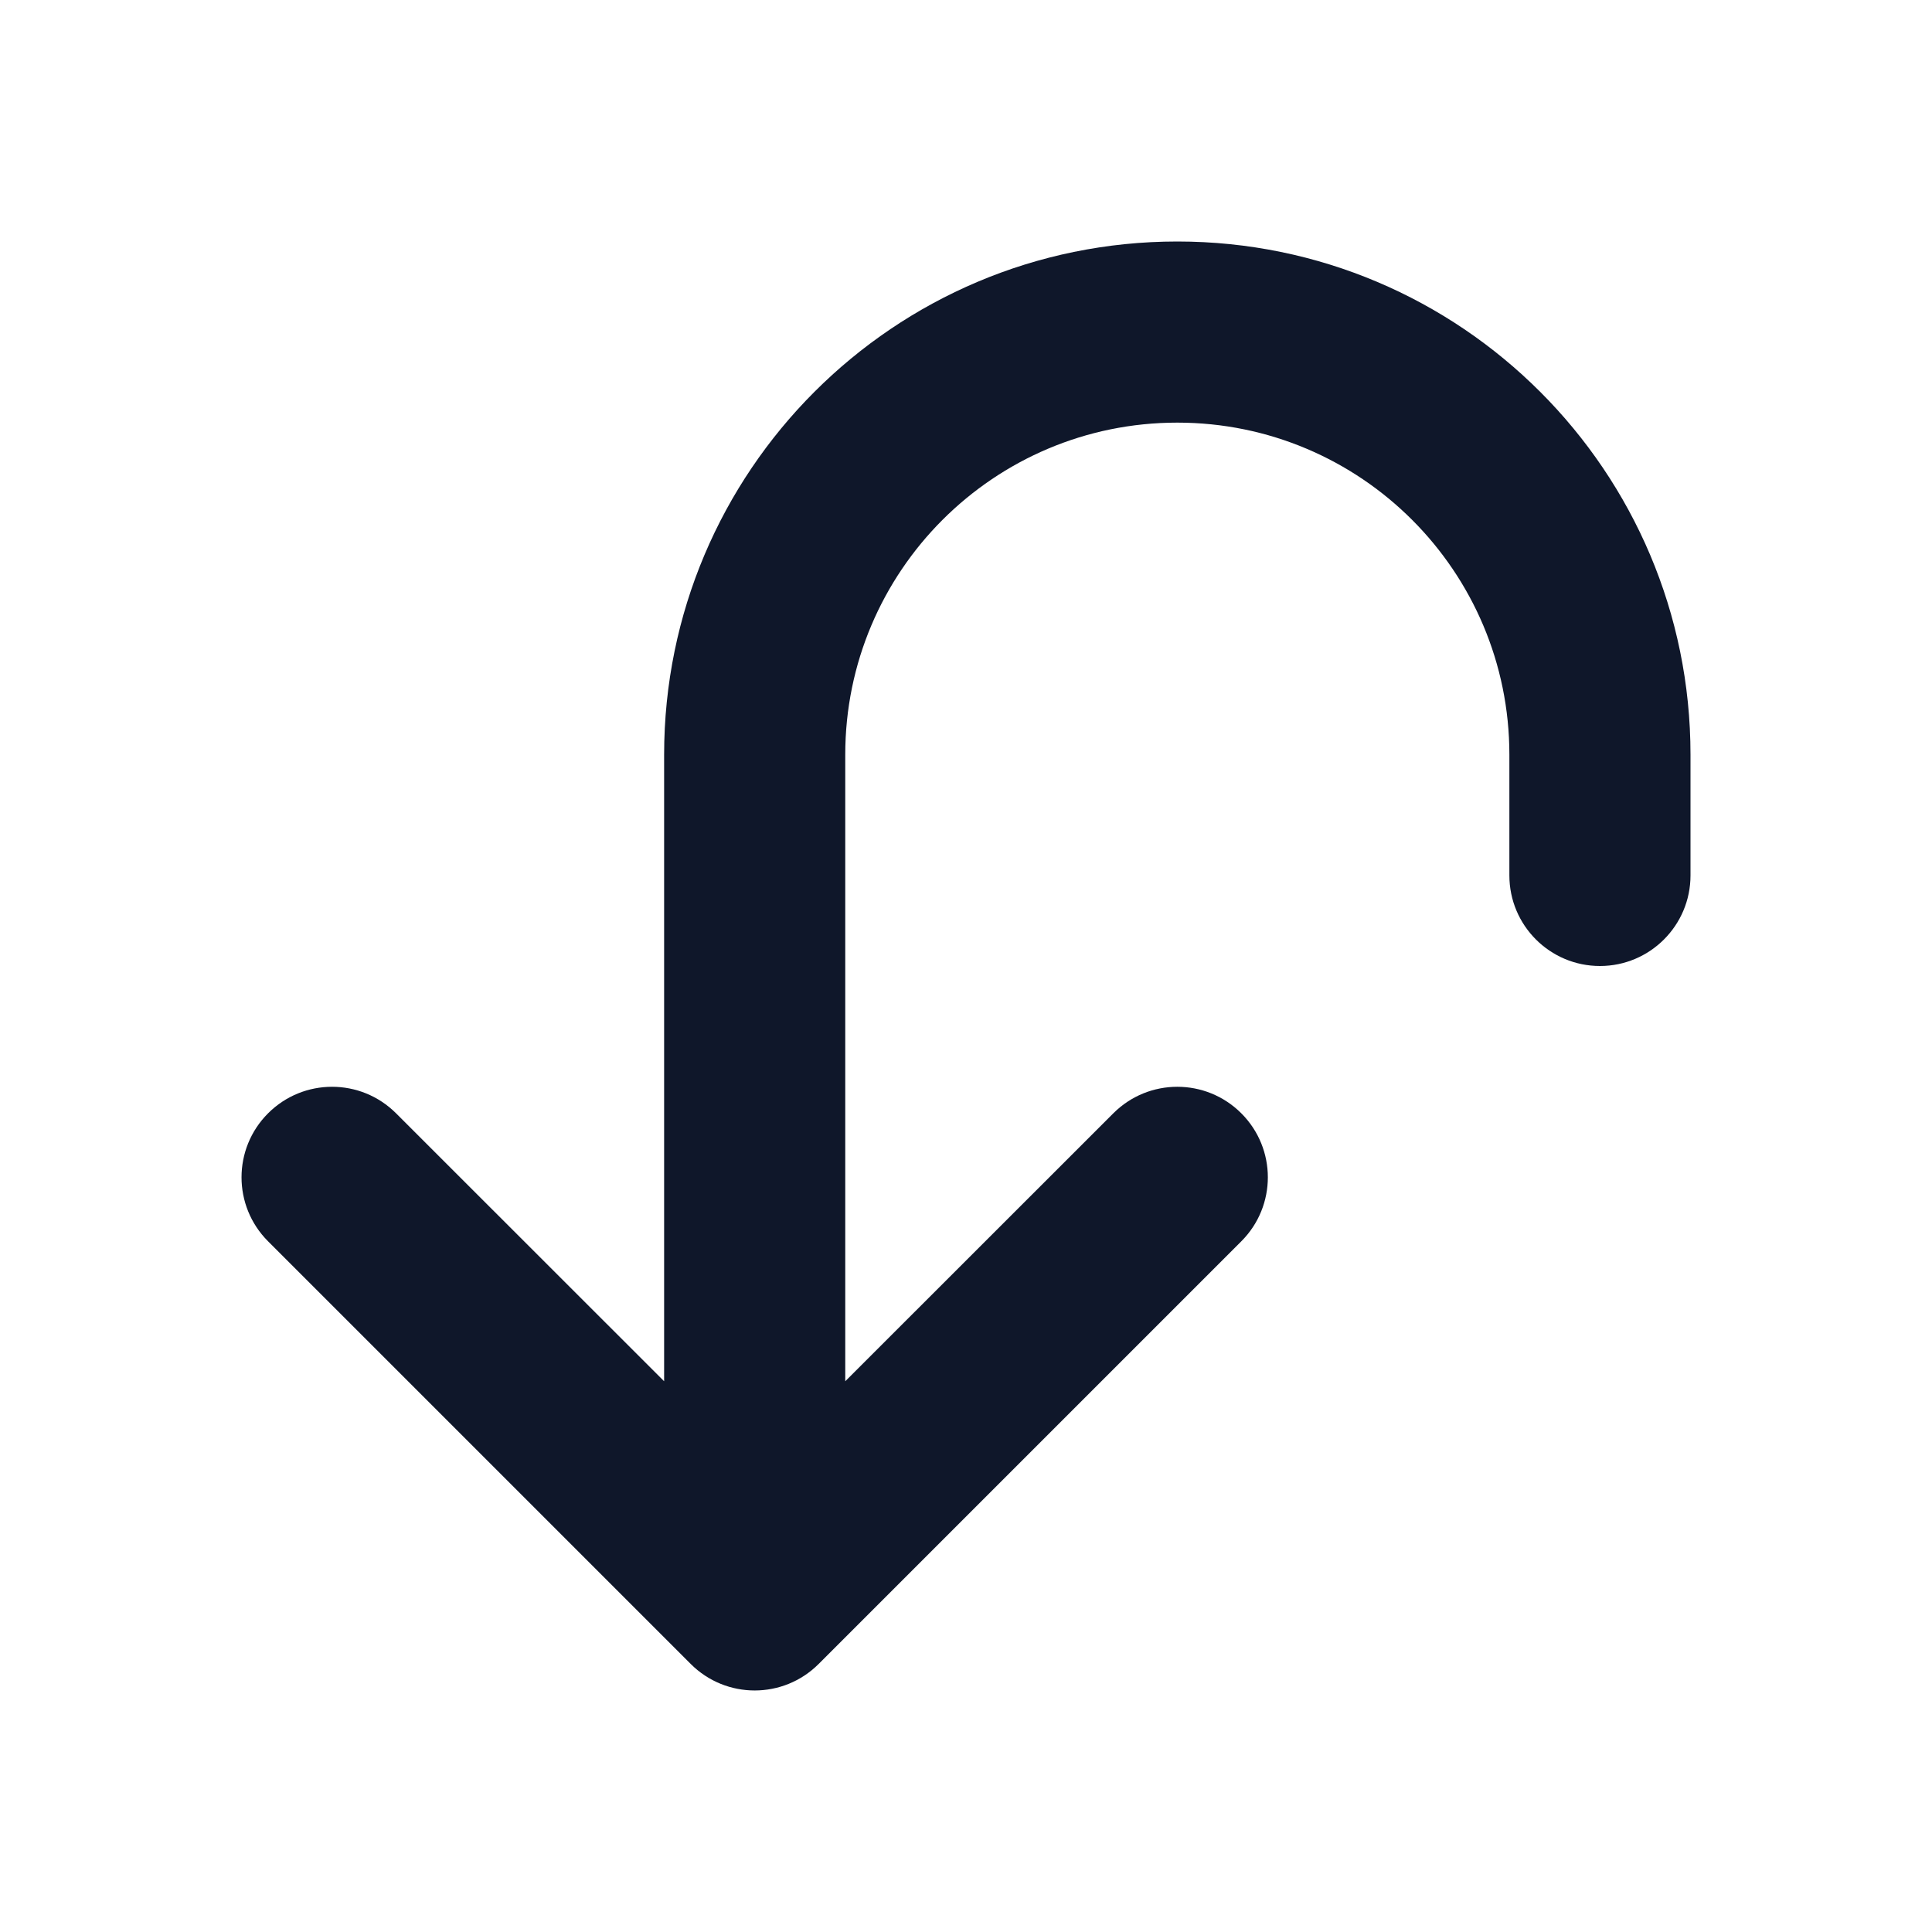
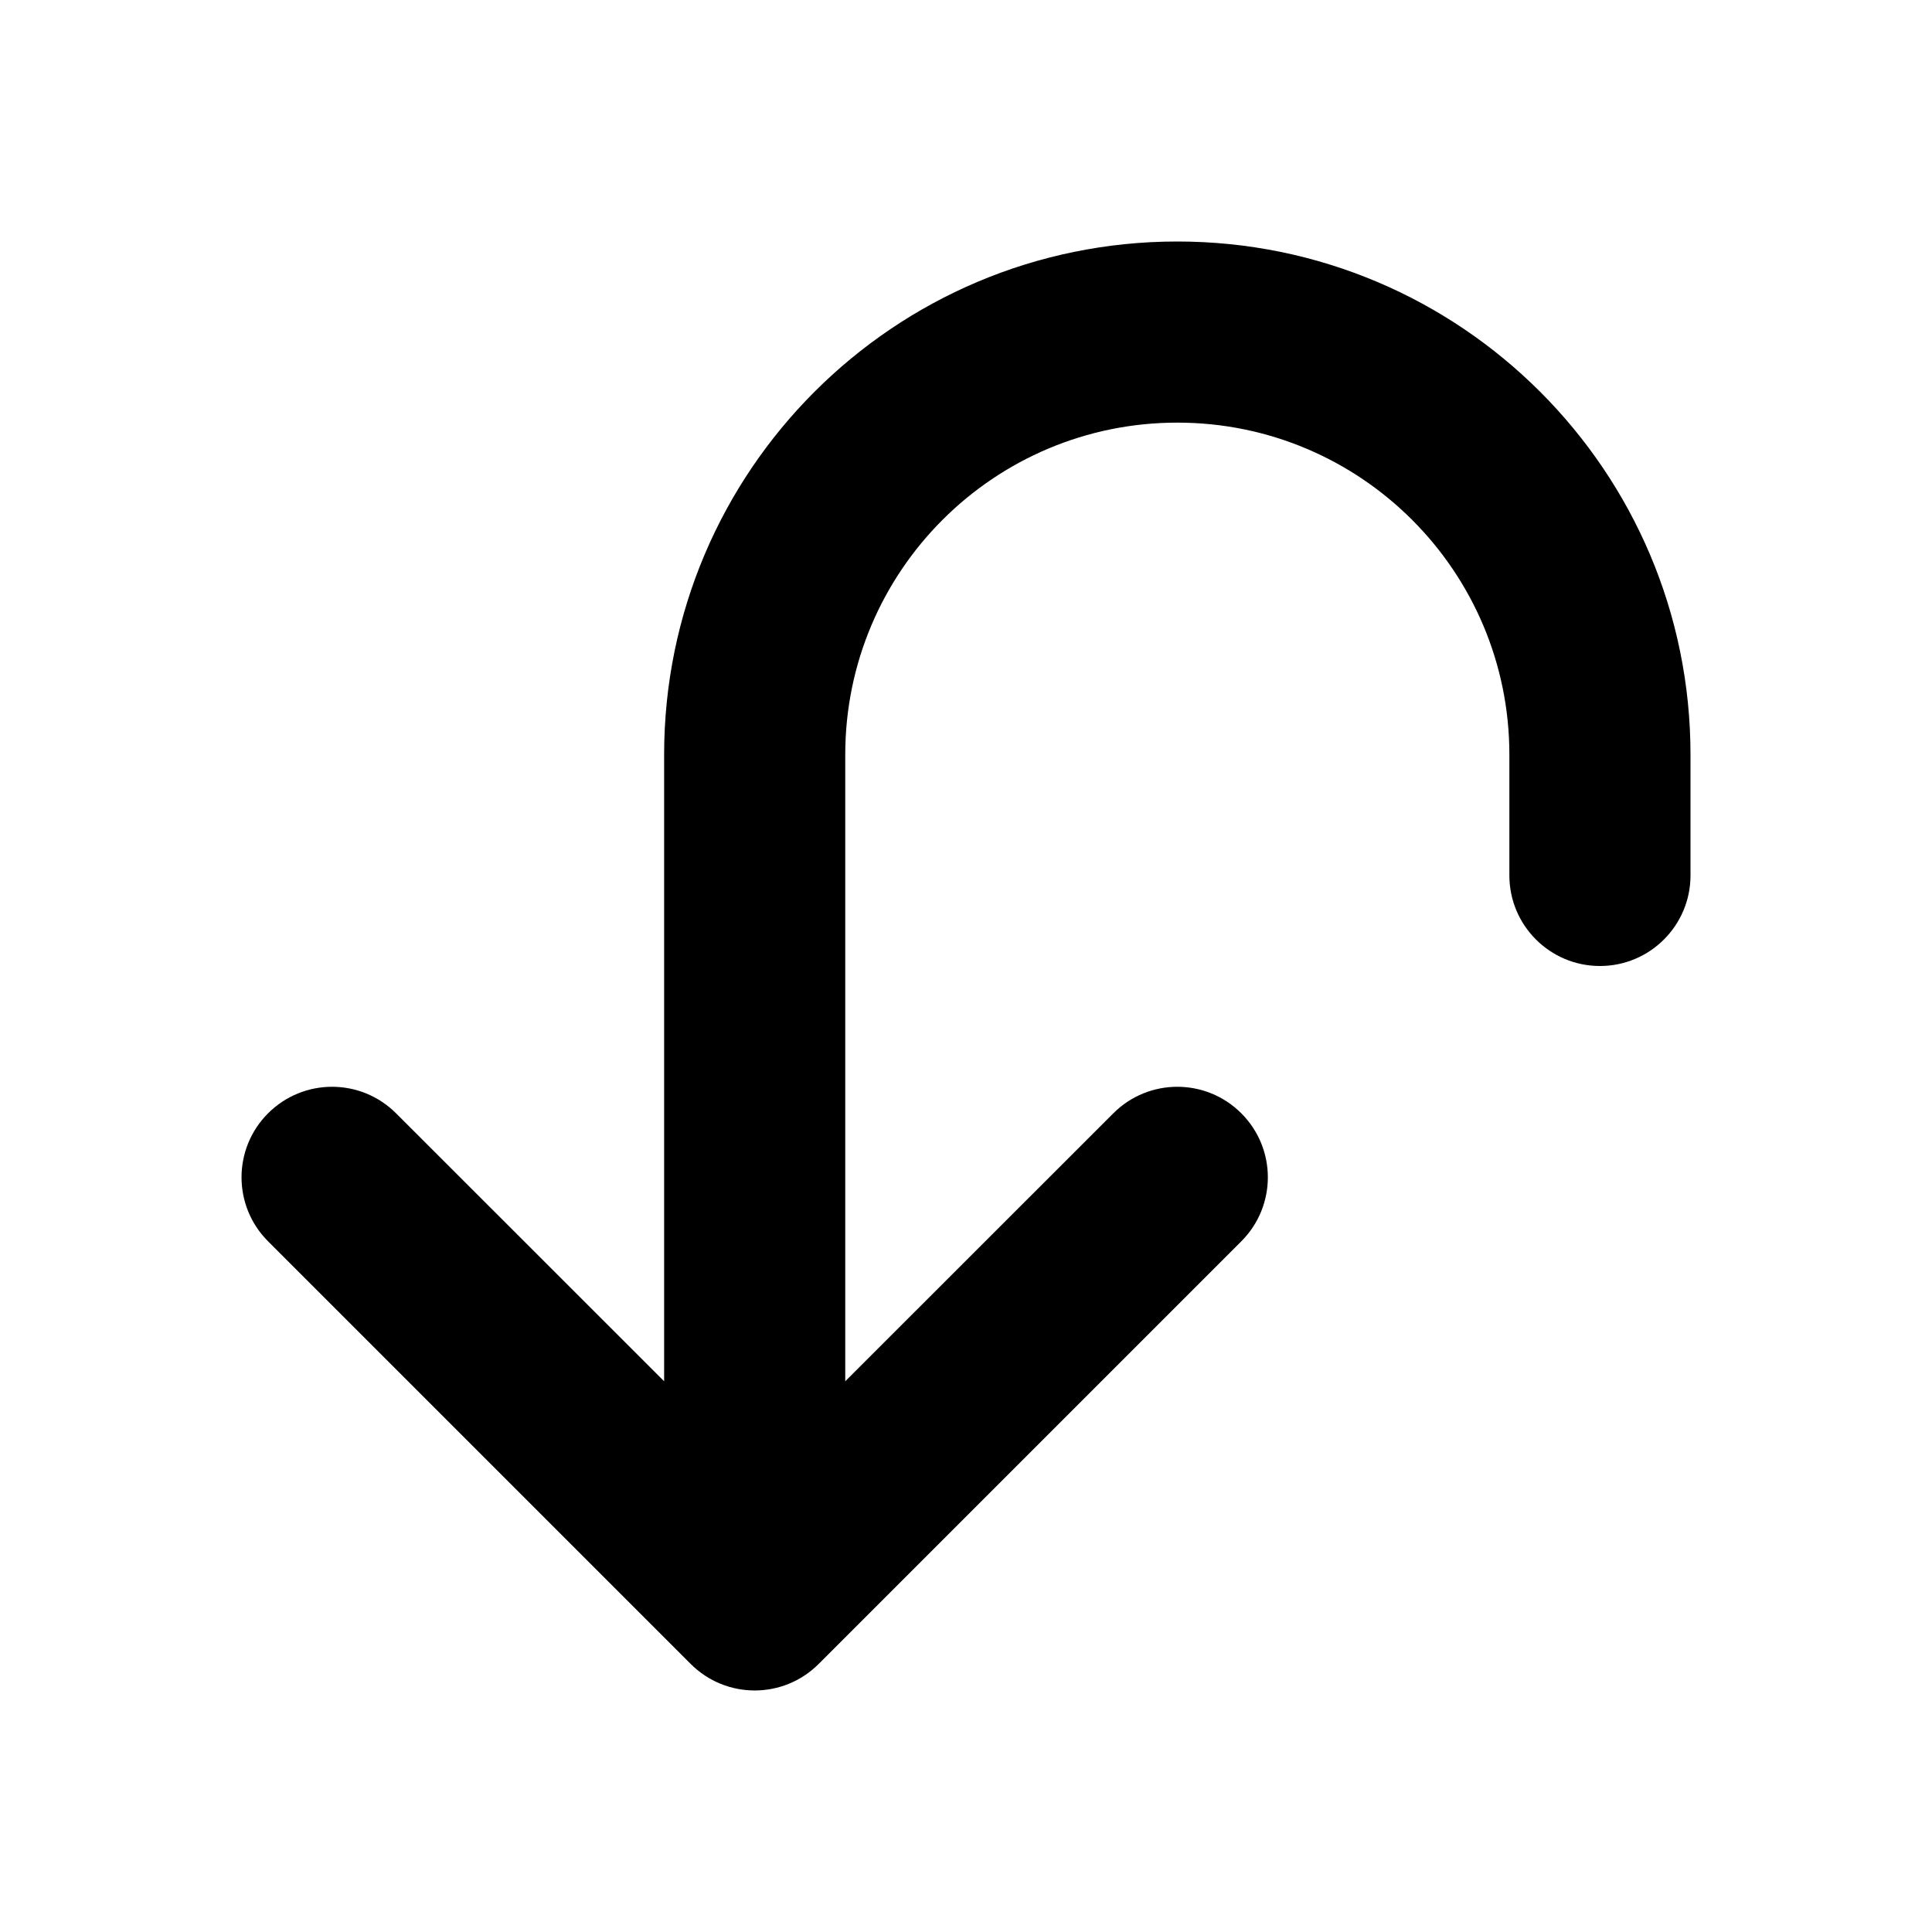
<svg xmlns="http://www.w3.org/2000/svg" width="16" height="16" viewBox="0 0 16 16" fill="none">
-   <path fill-rule="evenodd" clip-rule="evenodd" d="M9.75 3.5C8.231 3.5 7 4.731 7 6.25V11.439L9.22 9.22C9.513 8.927 9.987 8.927 10.28 9.22C10.573 9.513 10.573 9.987 10.28 10.28L6.78 13.78C6.487 14.073 6.013 14.073 5.72 13.78L2.22 10.28C1.927 9.987 1.927 9.513 2.22 9.22C2.513 8.927 2.987 8.927 3.28 9.22L5.5 11.439V6.25C5.5 3.903 7.403 2 9.75 2C12.097 2 14 3.903 14 6.25V7.25C14 7.664 13.664 8 13.25 8C12.836 8 12.5 7.664 12.5 7.25V6.25C12.5 4.731 11.269 3.5 9.75 3.5Z" fill="#0F172A" />
+   <path fill-rule="evenodd" clip-rule="evenodd" d="M9.75 3.5C8.231 3.5 7 4.731 7 6.25V11.439L9.22 9.22C9.513 8.927 9.987 8.927 10.28 9.22C10.573 9.513 10.573 9.987 10.28 10.28L6.78 13.78C6.487 14.073 6.013 14.073 5.72 13.78L2.22 10.28C1.927 9.987 1.927 9.513 2.22 9.22C2.513 8.927 2.987 8.927 3.28 9.22L5.5 11.439V6.25C5.5 3.903 7.403 2 9.75 2C12.097 2 14 3.903 14 6.25V7.25C14 7.664 13.664 8 13.25 8C12.836 8 12.5 7.664 12.5 7.25V6.25C12.5 4.731 11.269 3.5 9.75 3.5Z" fill="currentColor" />
</svg>
